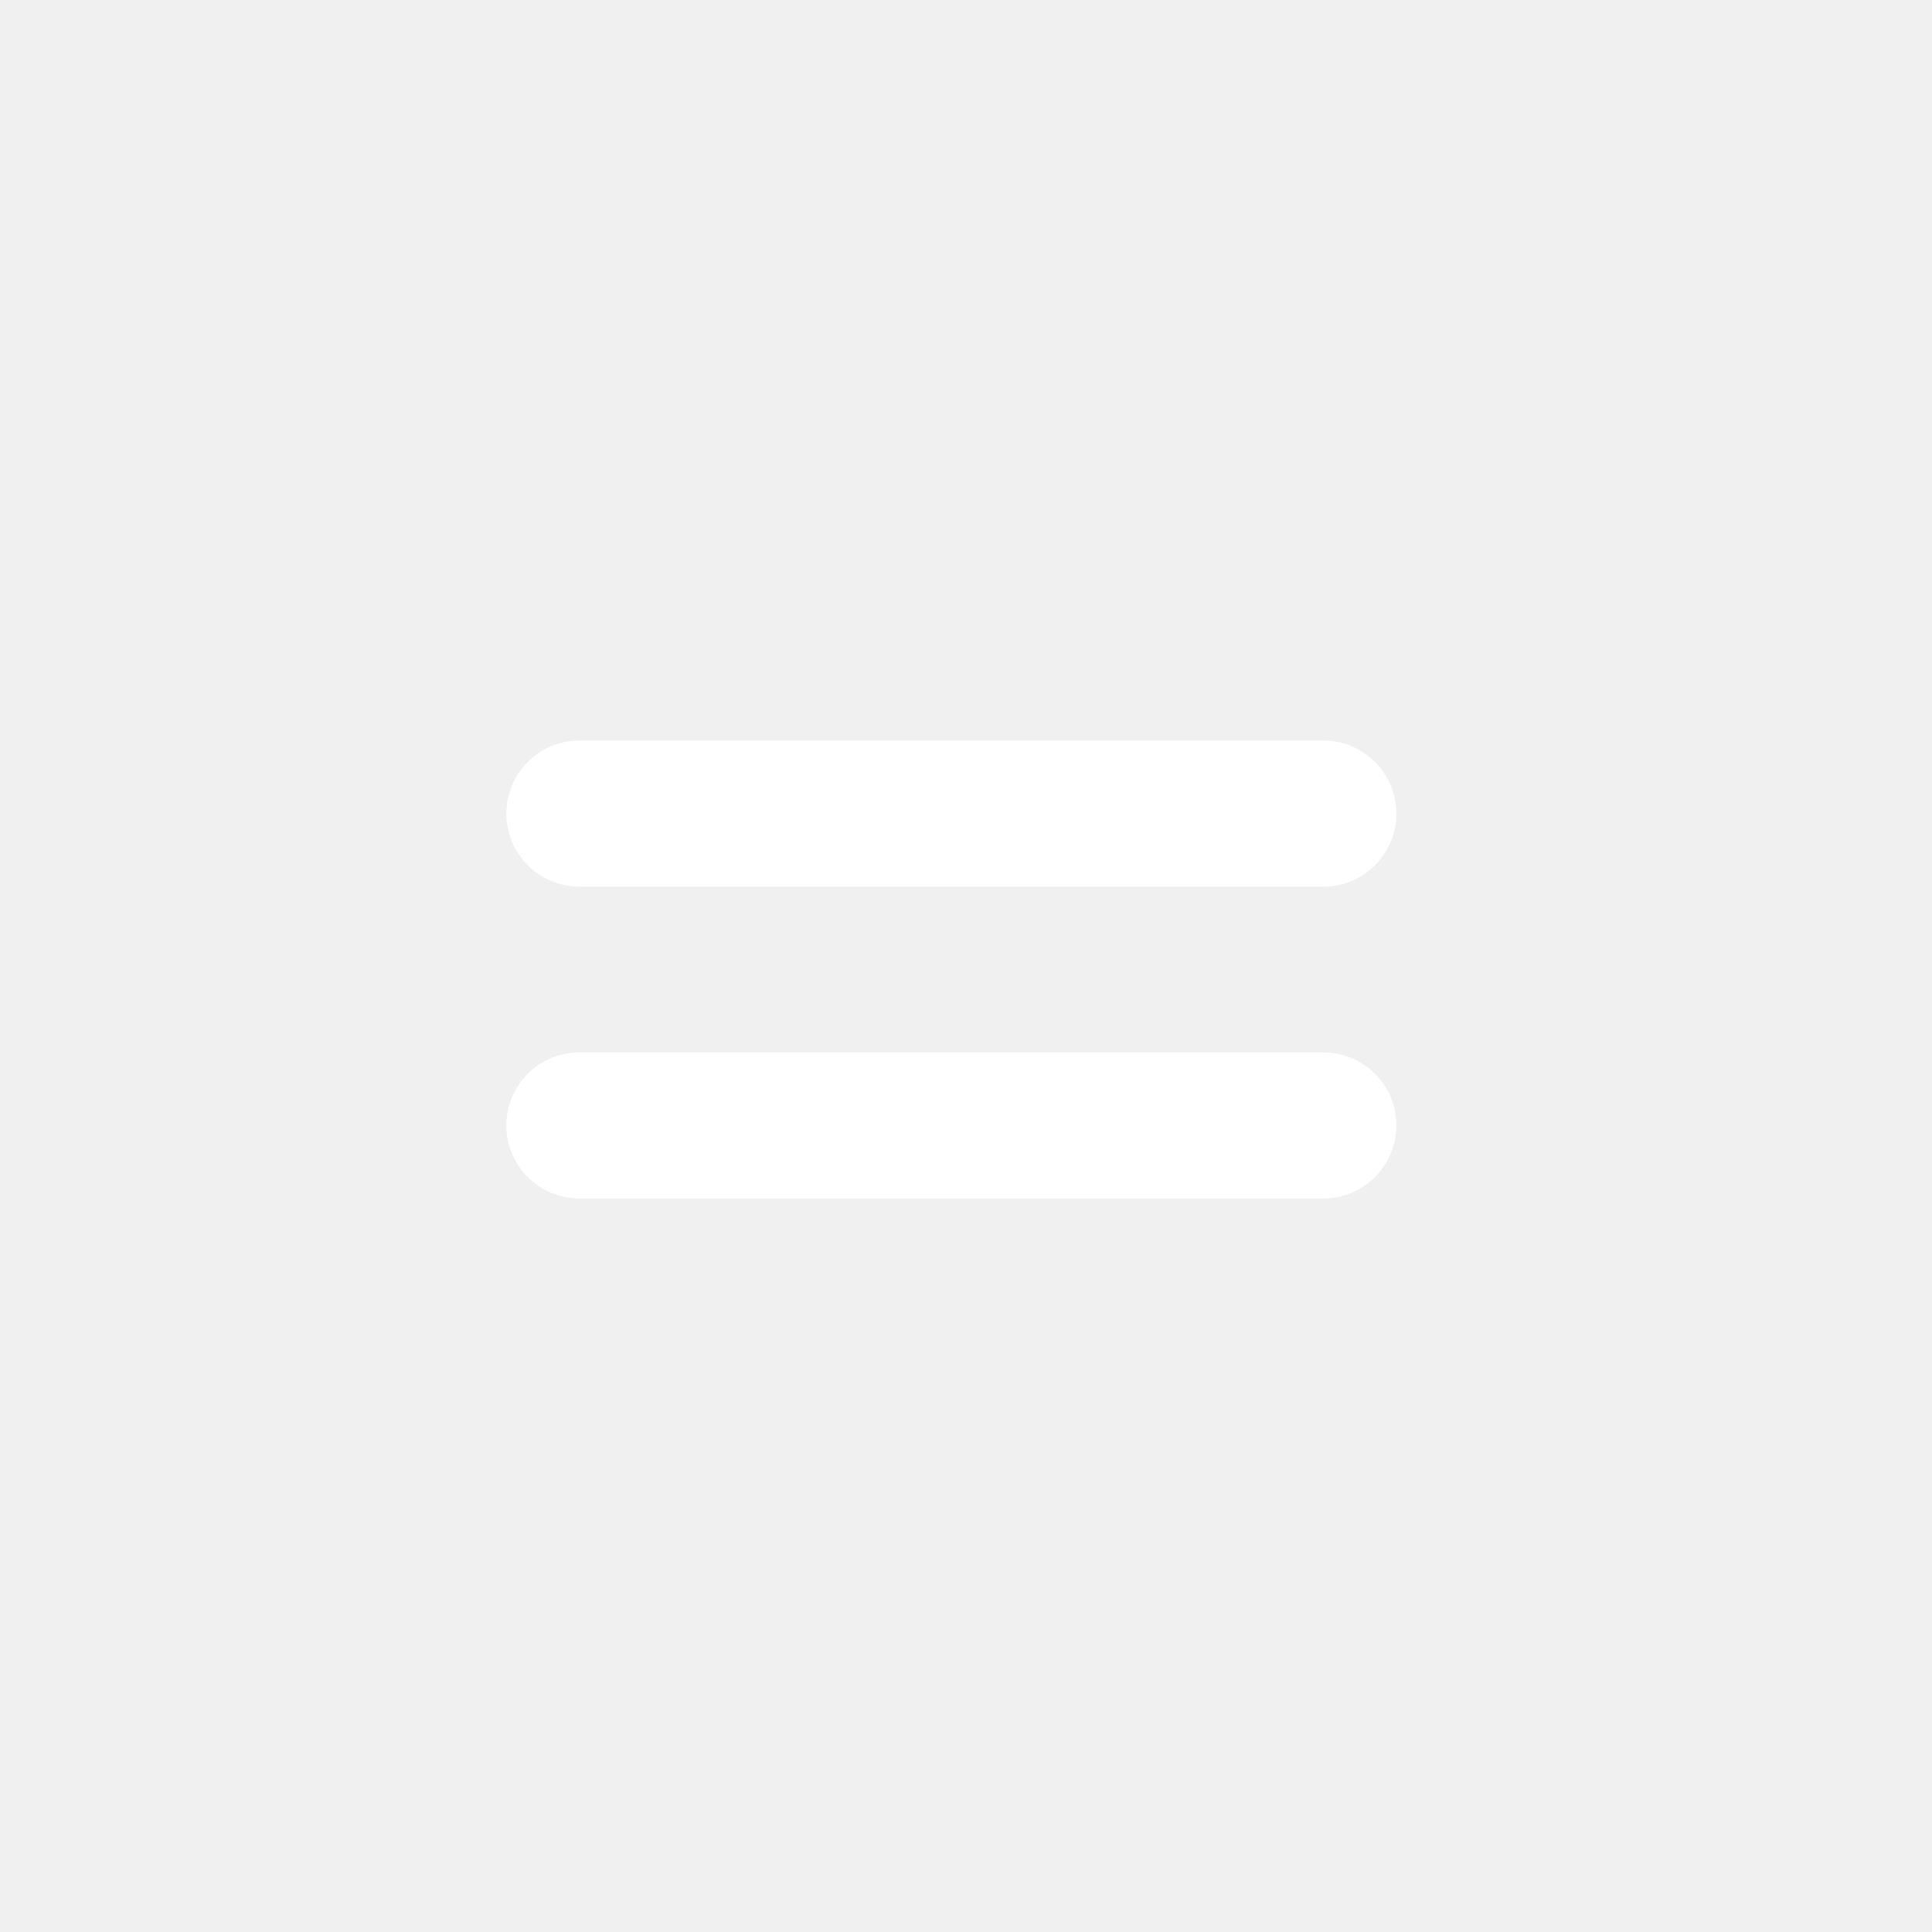
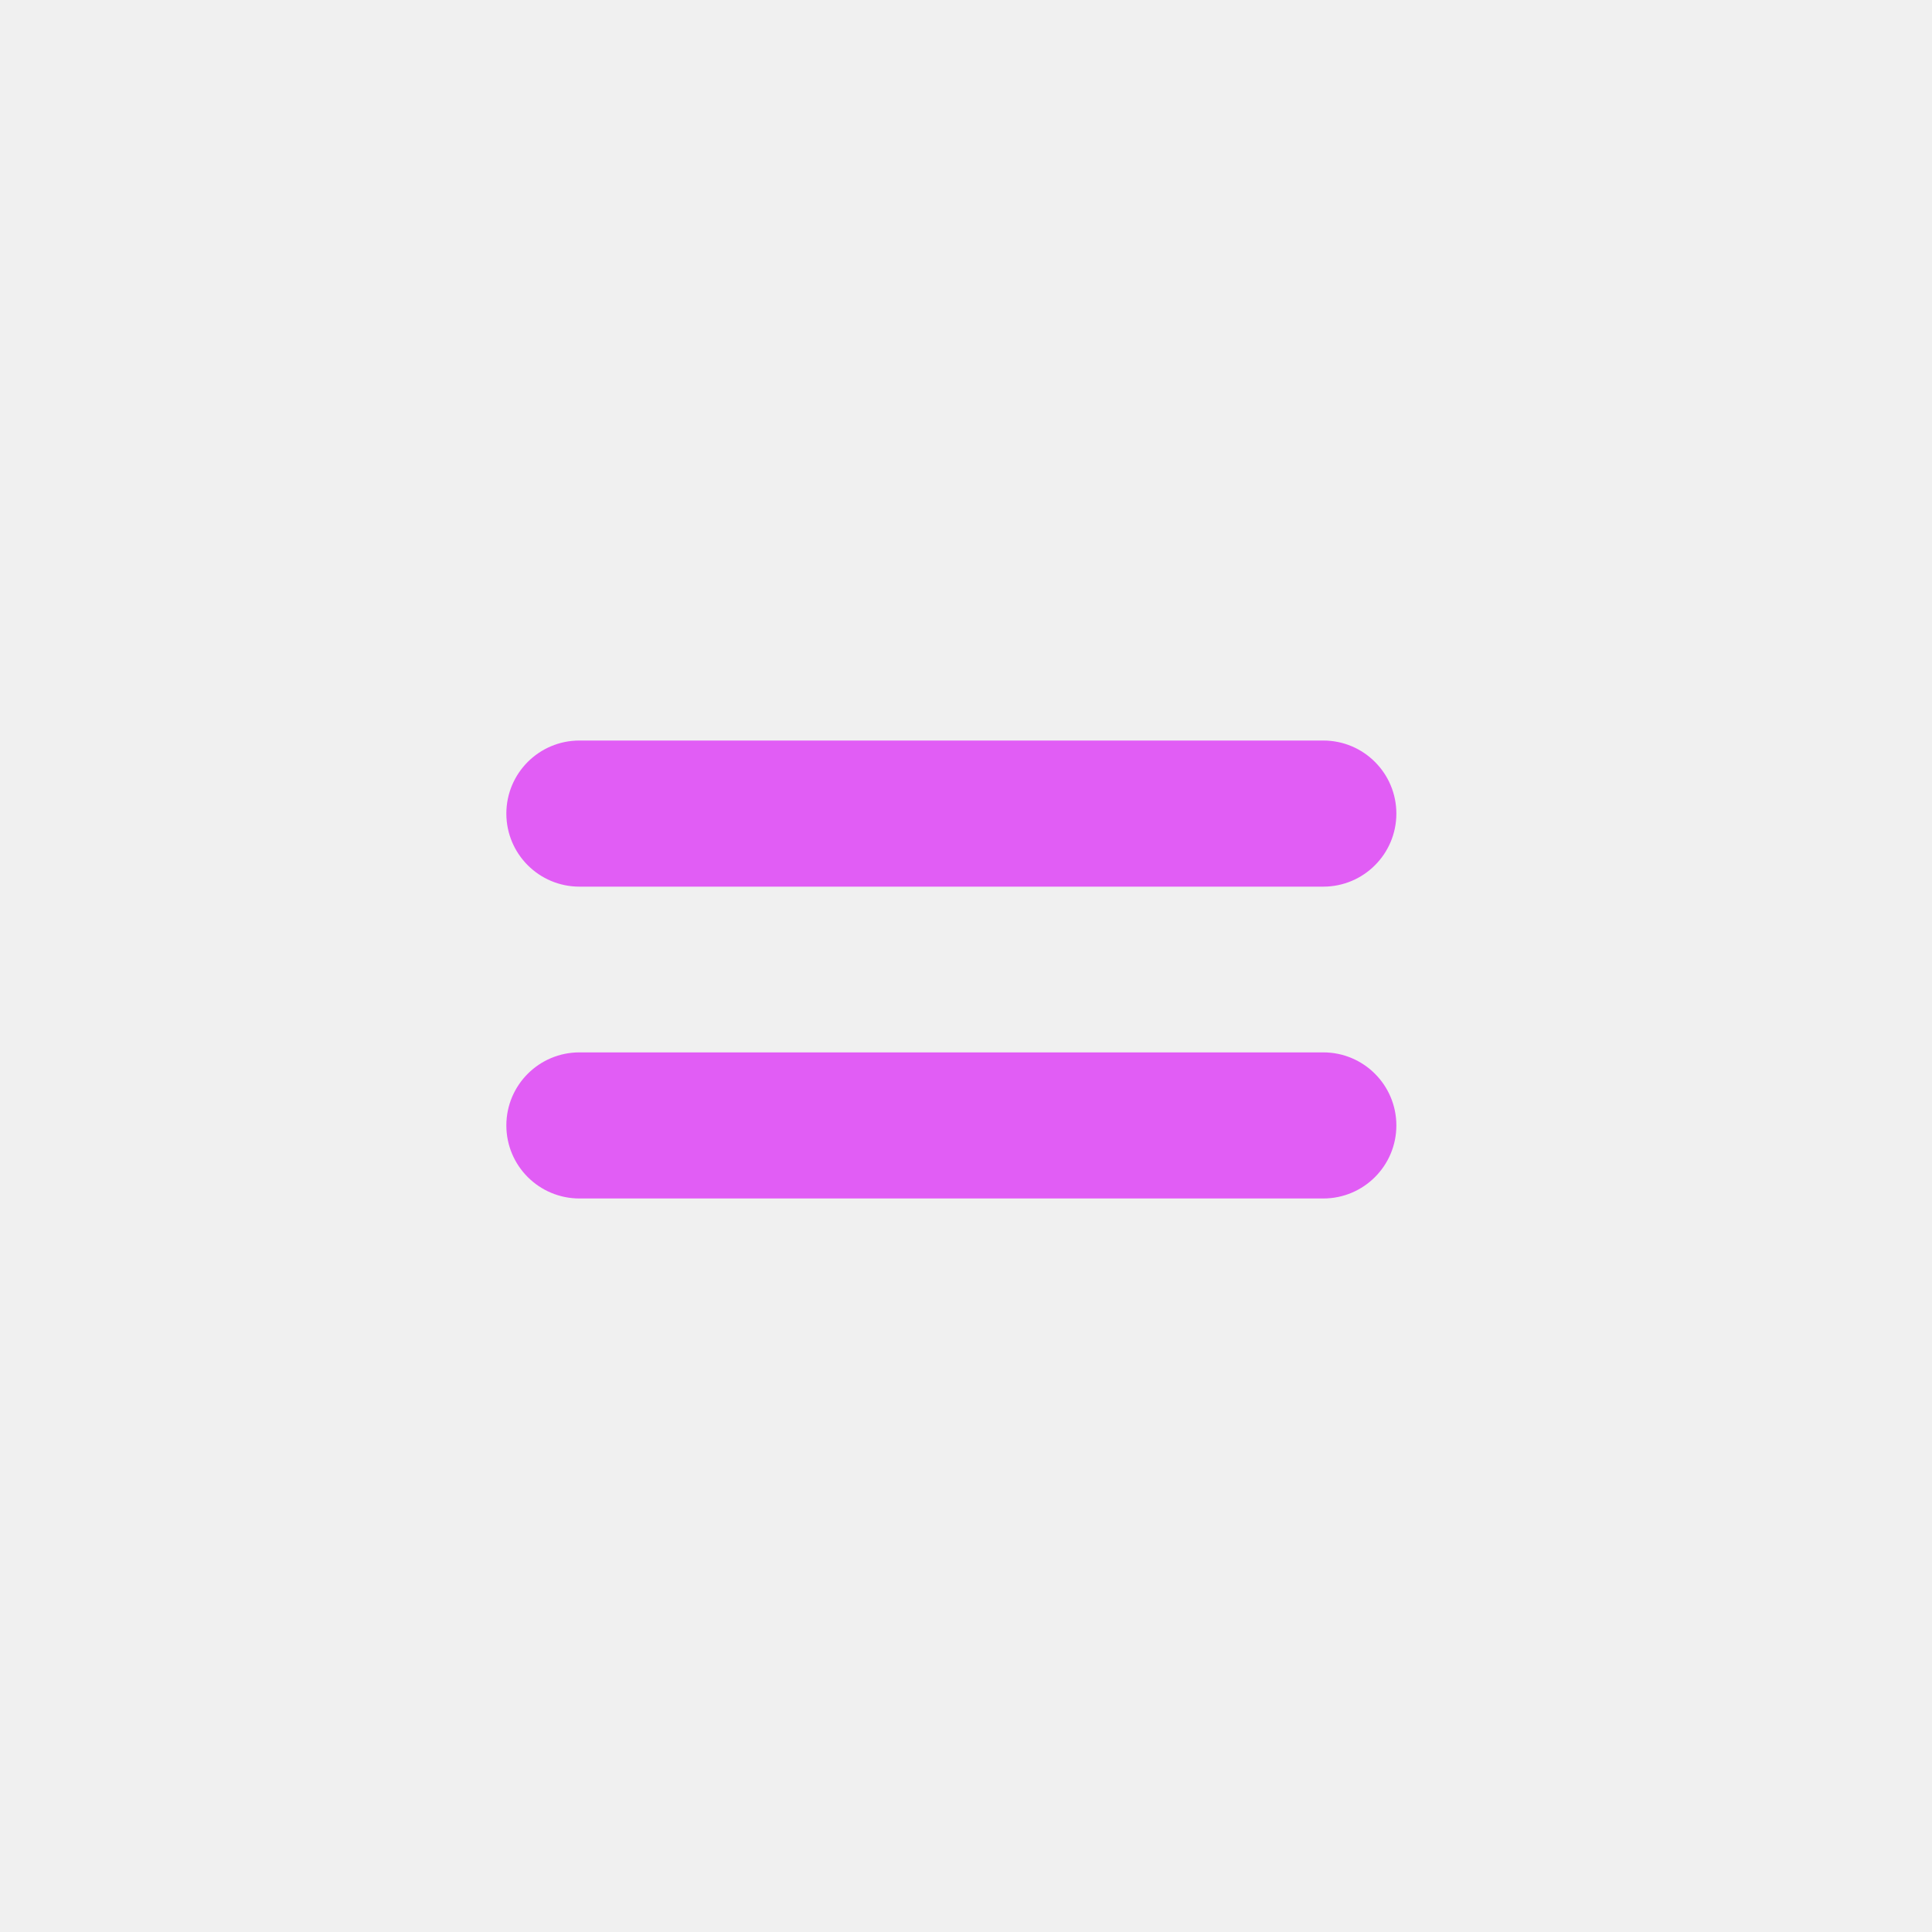
<svg xmlns="http://www.w3.org/2000/svg" width="94" height="94" viewBox="0 0 94 94" fill="none">
-   <path d="M28.191 36.53C26.504 36.53 25.136 37.898 25.136 39.584C25.136 41.271 26.504 42.639 28.191 42.639H64.385C66.072 42.639 67.439 41.271 67.439 39.584C67.439 37.898 66.072 36.53 64.385 36.53H28.191ZM28.191 51.703C26.504 51.703 25.136 53.07 25.136 54.757C25.136 56.444 26.504 57.811 28.191 57.811H64.385C66.072 57.811 67.439 56.444 67.439 54.757C67.439 53.07 66.072 51.703 64.385 51.703H28.191Z" fill="#ffffff  " stroke="#ffffff" />
+   <path d="M28.191 36.53C26.504 36.53 25.136 37.898 25.136 39.584C25.136 41.271 26.504 42.639 28.191 42.639H64.385C66.072 42.639 67.439 41.271 67.439 39.584C67.439 37.898 66.072 36.53 64.385 36.53H28.191ZM28.191 51.703C26.504 51.703 25.136 53.07 25.136 54.757C25.136 56.444 26.504 57.811 28.191 57.811H64.385C66.072 57.811 67.439 56.444 67.439 54.757C67.439 53.07 66.072 51.703 64.385 51.703H28.191Z" fill="rgb(225, 93, 245)" stroke="rgb(225, 93, 245)" />
</svg>
